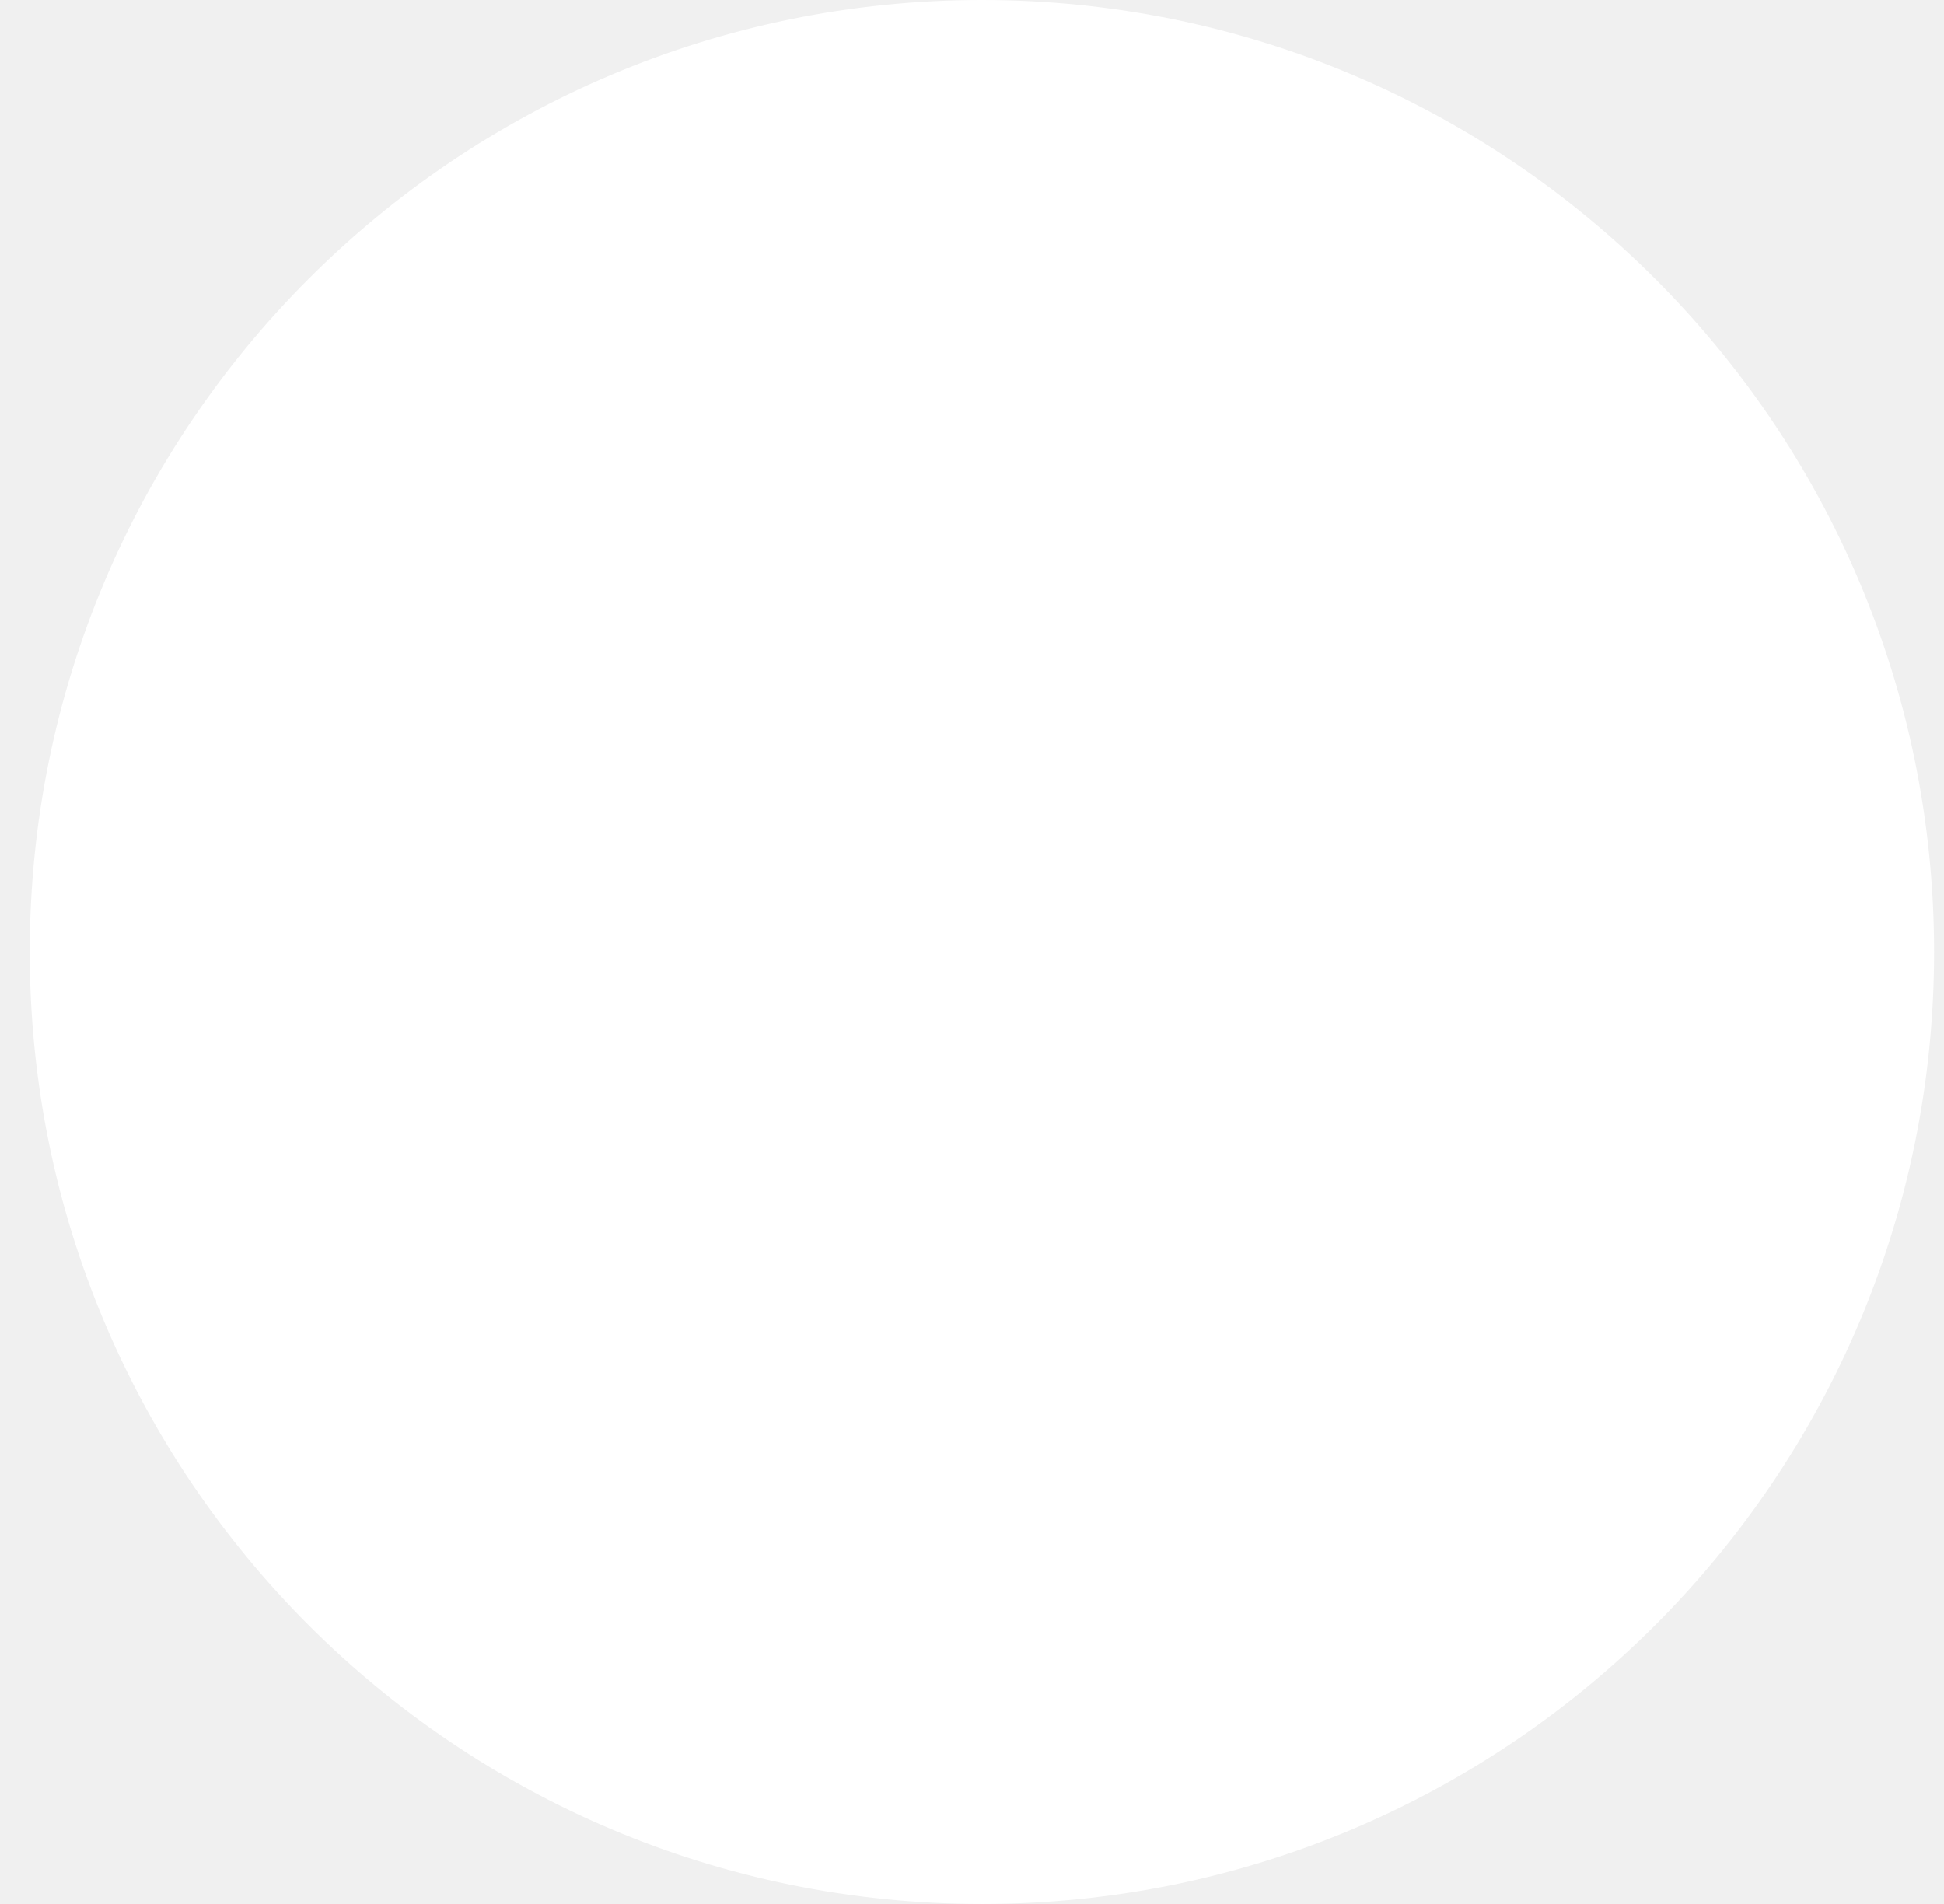
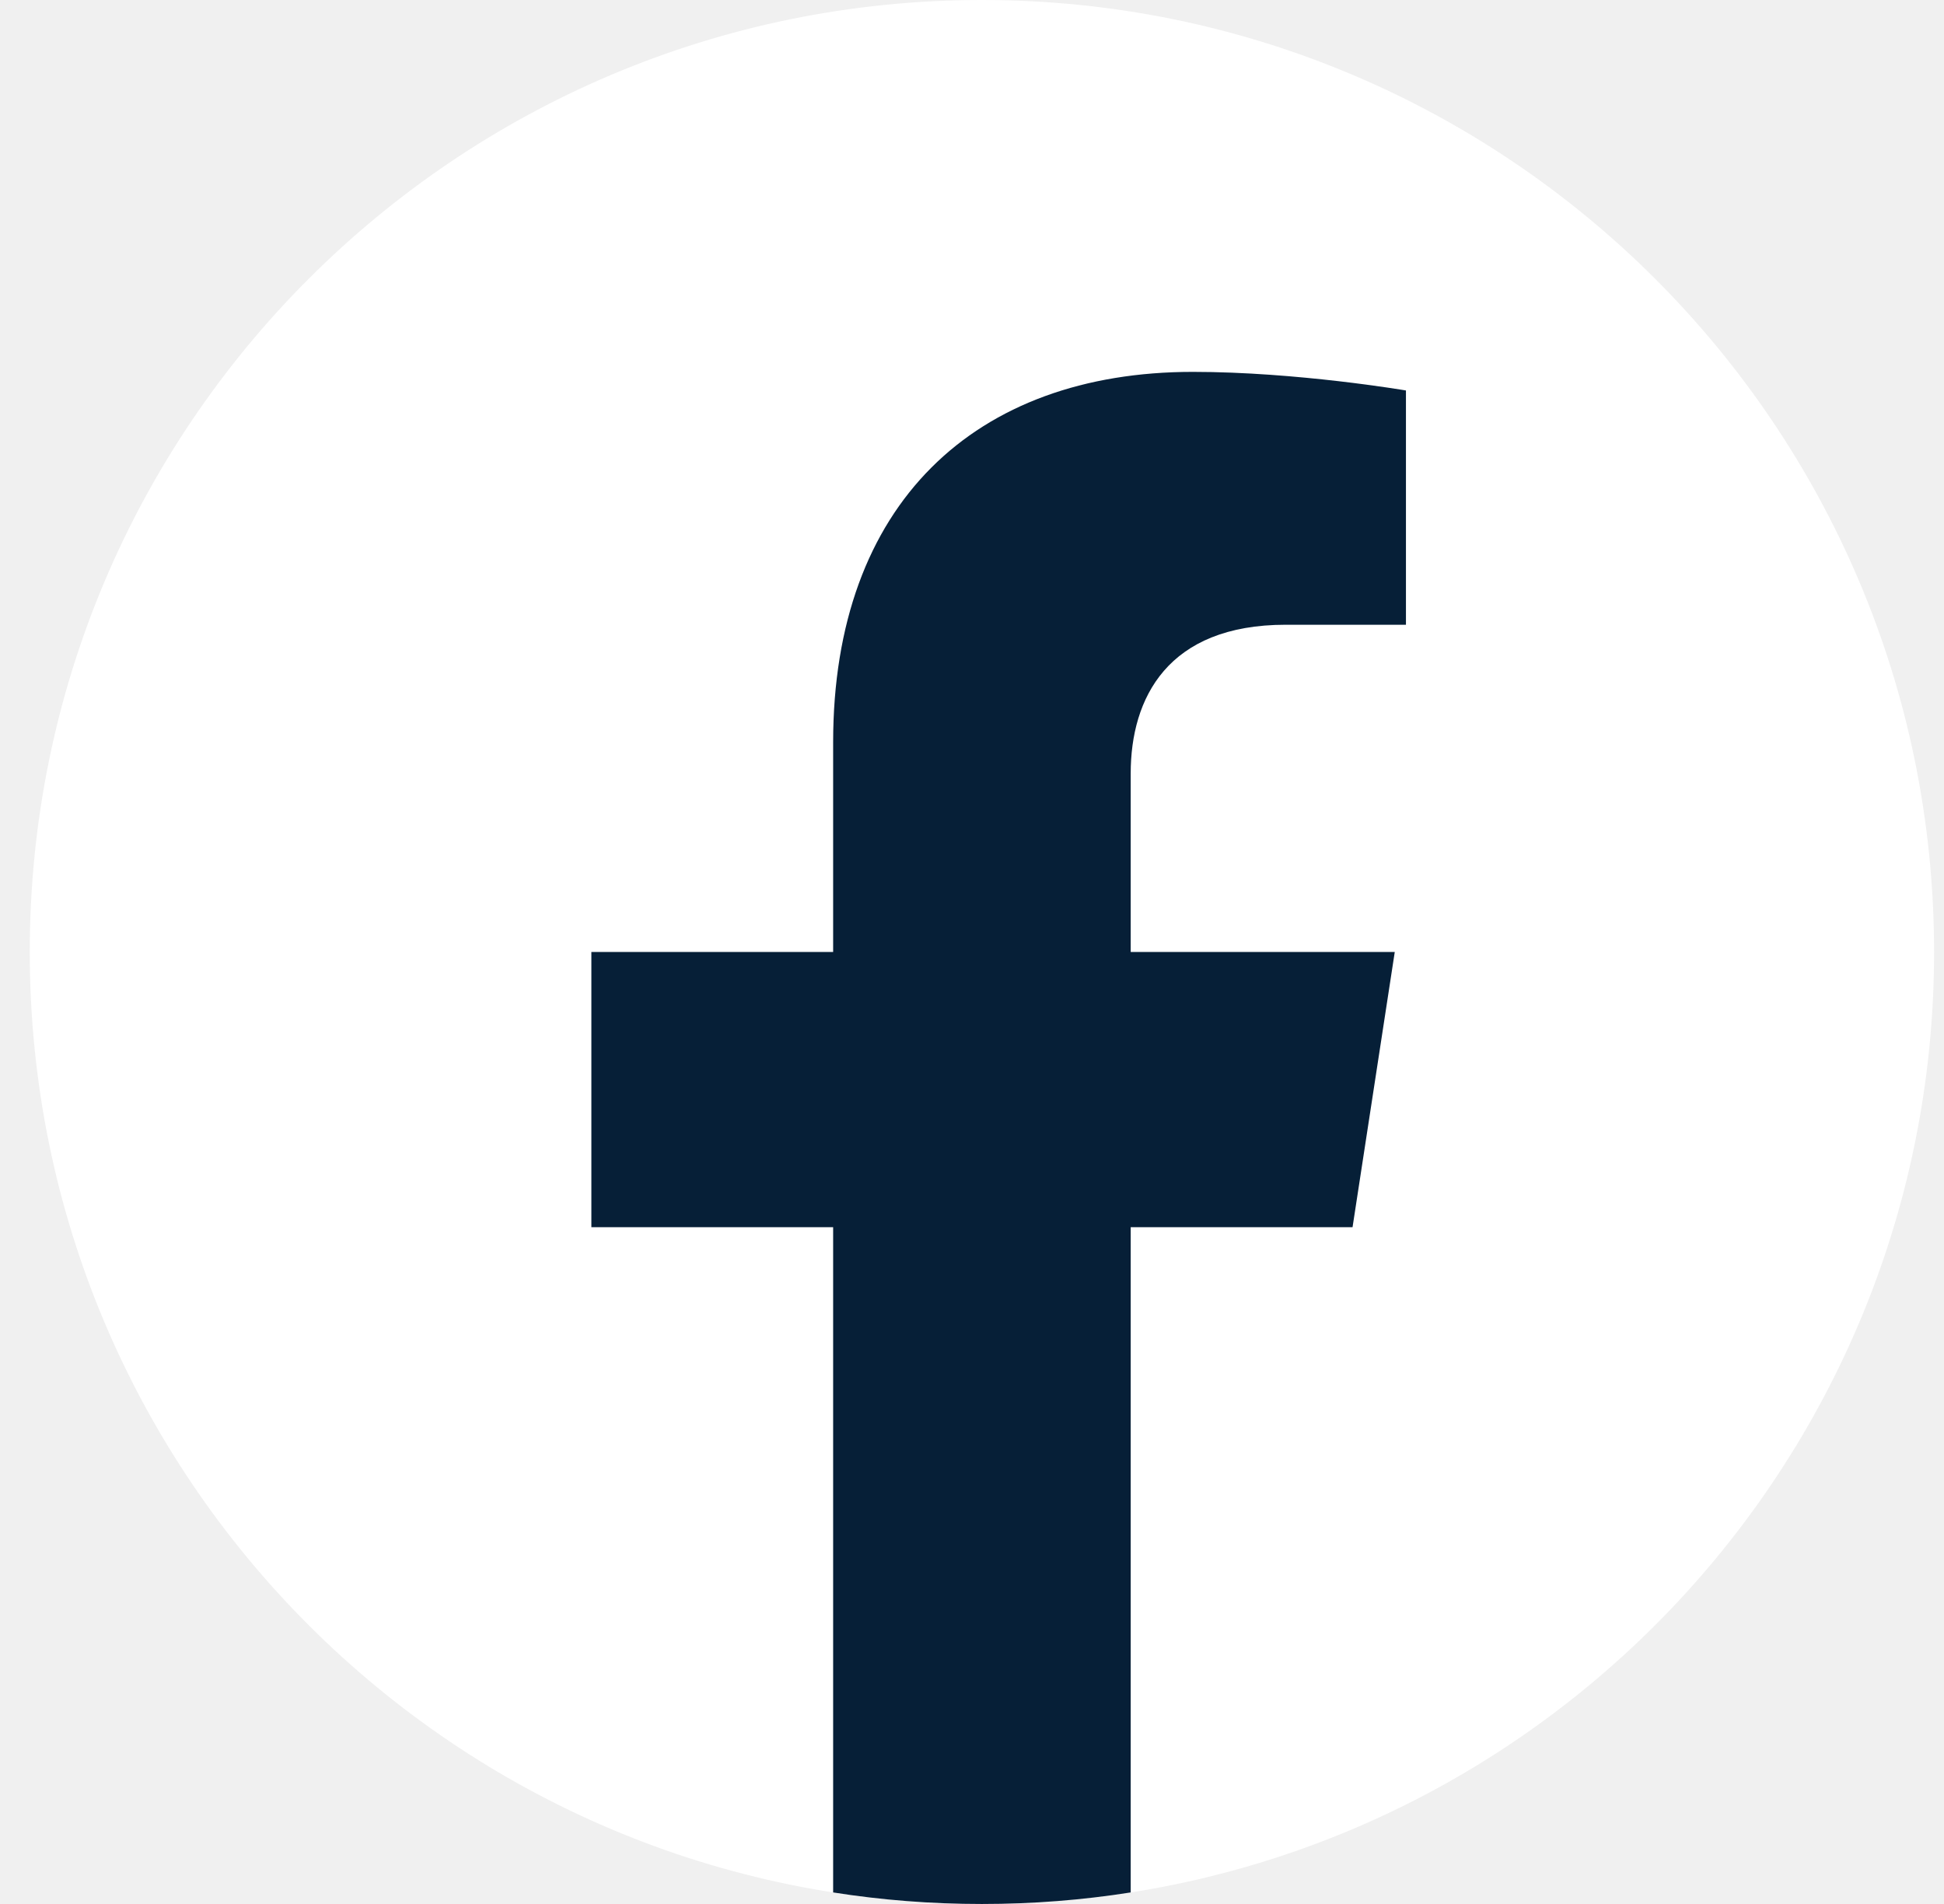
- <svg xmlns="http://www.w3.org/2000/svg" width="49" height="48" viewBox="0 0 49 48" fill="#061F36">
+ <svg xmlns="http://www.w3.org/2000/svg" width="49" height="48" viewBox="0 0 49 48" fill="black">
  <rect x="0.75" width="48" height="48" rx="24" fill="white" />
-   <path d="M34.092 30.938L35.156 24H28.5V19.5C28.5 17.602 29.428 15.75 32.409 15.75H35.438V9.844C35.438 9.844 32.691 9.375 30.066 9.375C24.581 9.375 21 12.698 21 18.712V24H14.906V30.938H21V47.709C22.223 47.902 23.475 48 24.75 48C26.025 48 27.277 47.902 28.5 47.709V30.938H34.092Z" fill="none" />
+   <path d="M34.092 30.938L35.156 24H28.5V19.5C28.5 17.602 29.428 15.75 32.409 15.75H35.438V9.844C35.438 9.844 32.691 9.375 30.066 9.375C24.581 9.375 21 12.698 21 18.712V24H14.906V30.938H21V47.709C22.223 47.902 23.475 48 24.75 48C26.025 48 27.277 47.902 28.5 47.709V30.938H34.092Z" fill="#061F37" />
</svg>
